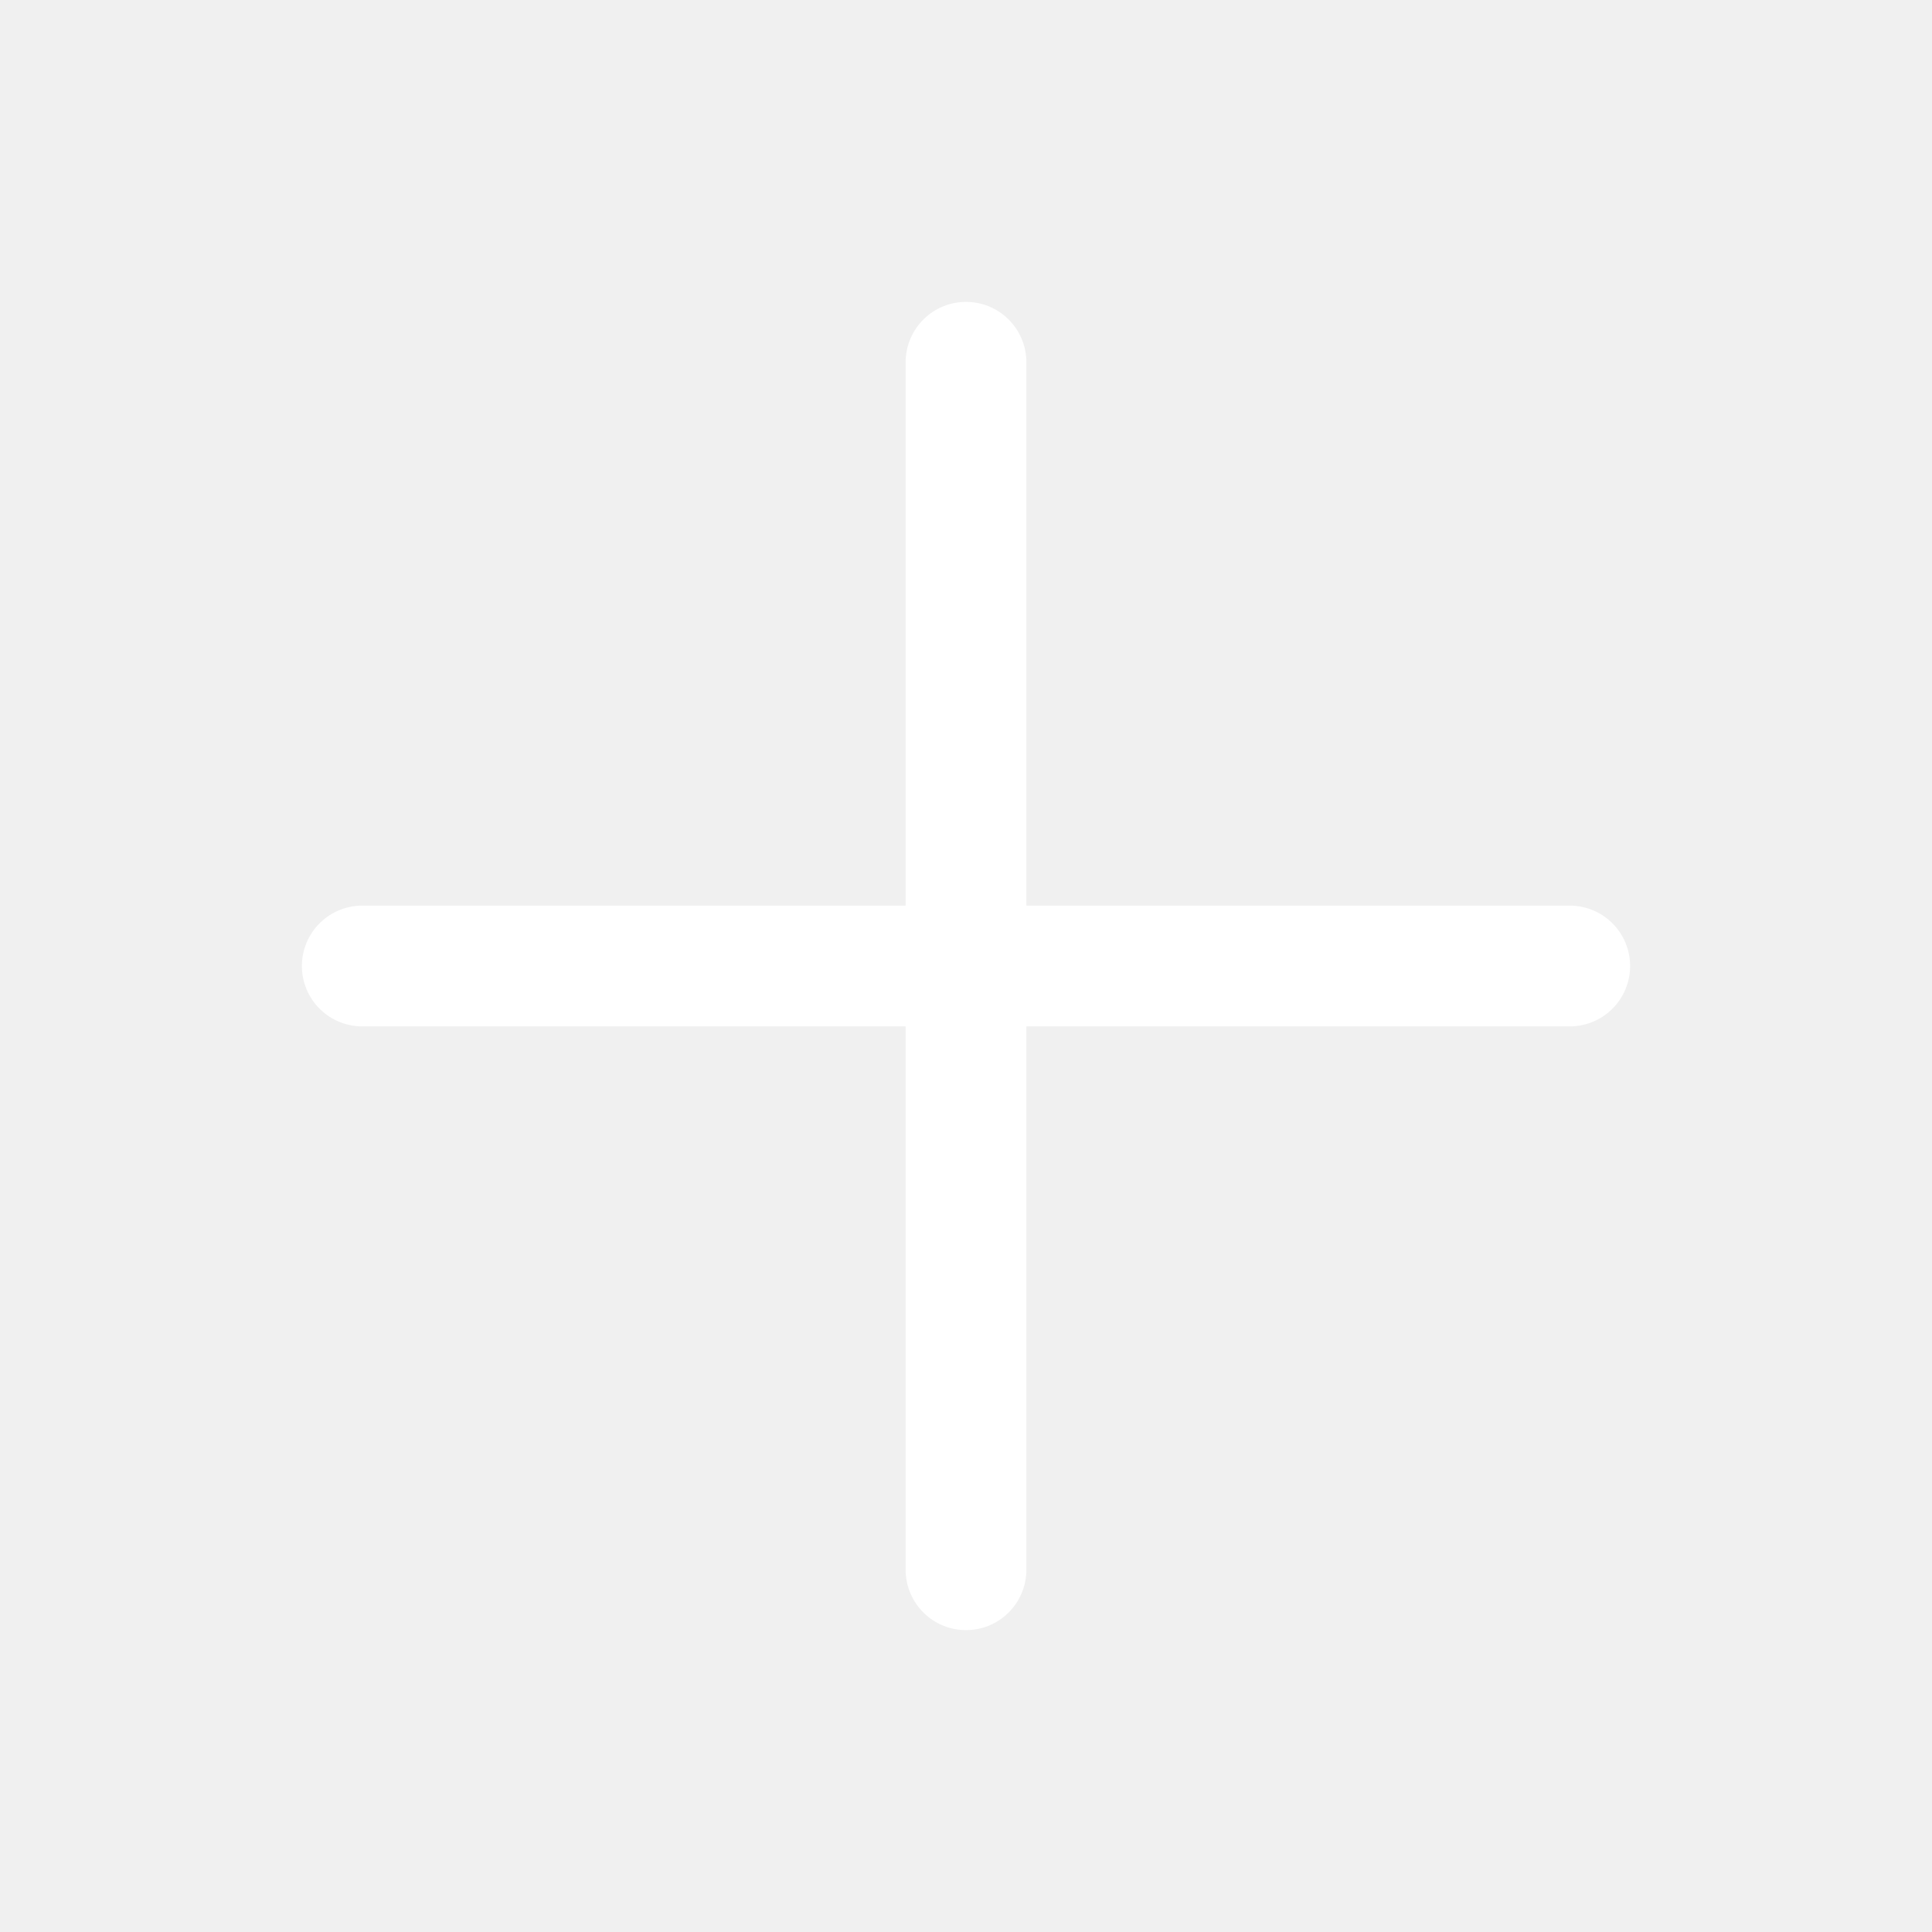
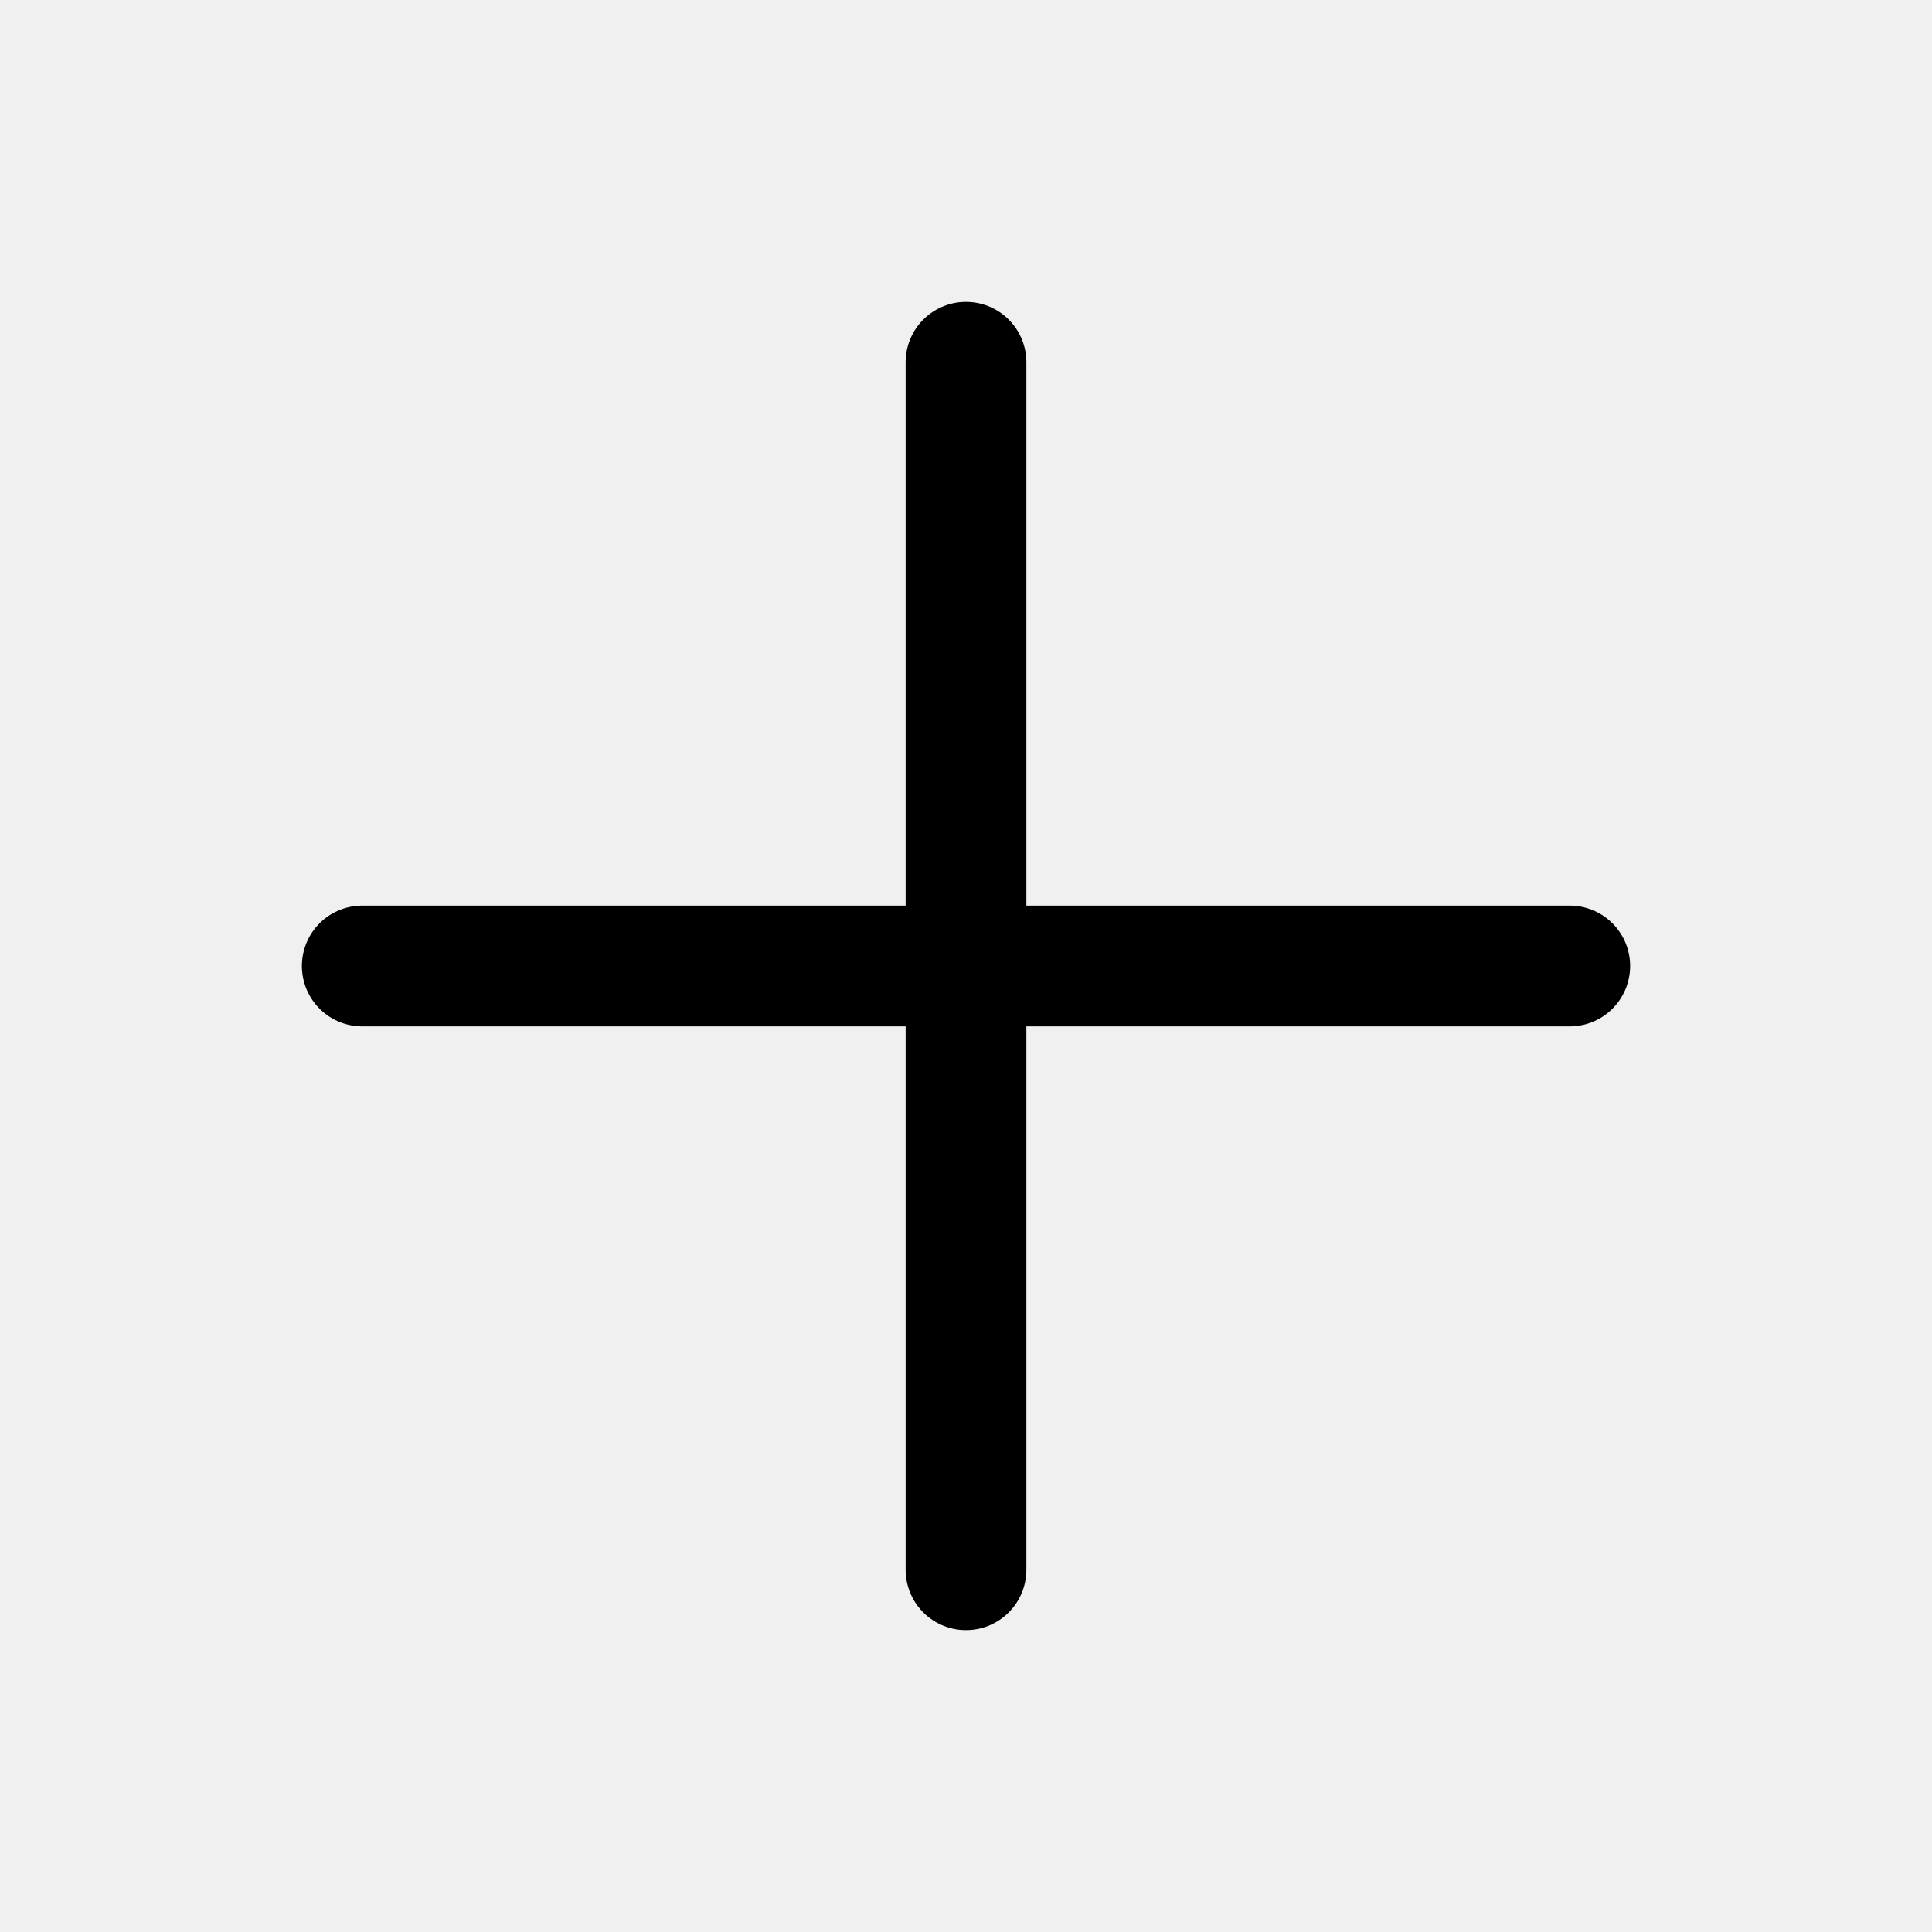
<svg xmlns="http://www.w3.org/2000/svg" width="24" height="24" viewBox="0 0 24 24" fill="none">
-   <path d="M12 4.5V19.5M19.5 12L4.5 12" stroke="#FFFFFF" stroke-width="1.5" stroke-linecap="round" stroke-linejoin="round" />
+   <path d="M12 4.5V19.5M19.5 12L4.5 12" stroke="#000000" stroke-width="1.5" stroke-linecap="round" stroke-linejoin="round" />
</svg>
